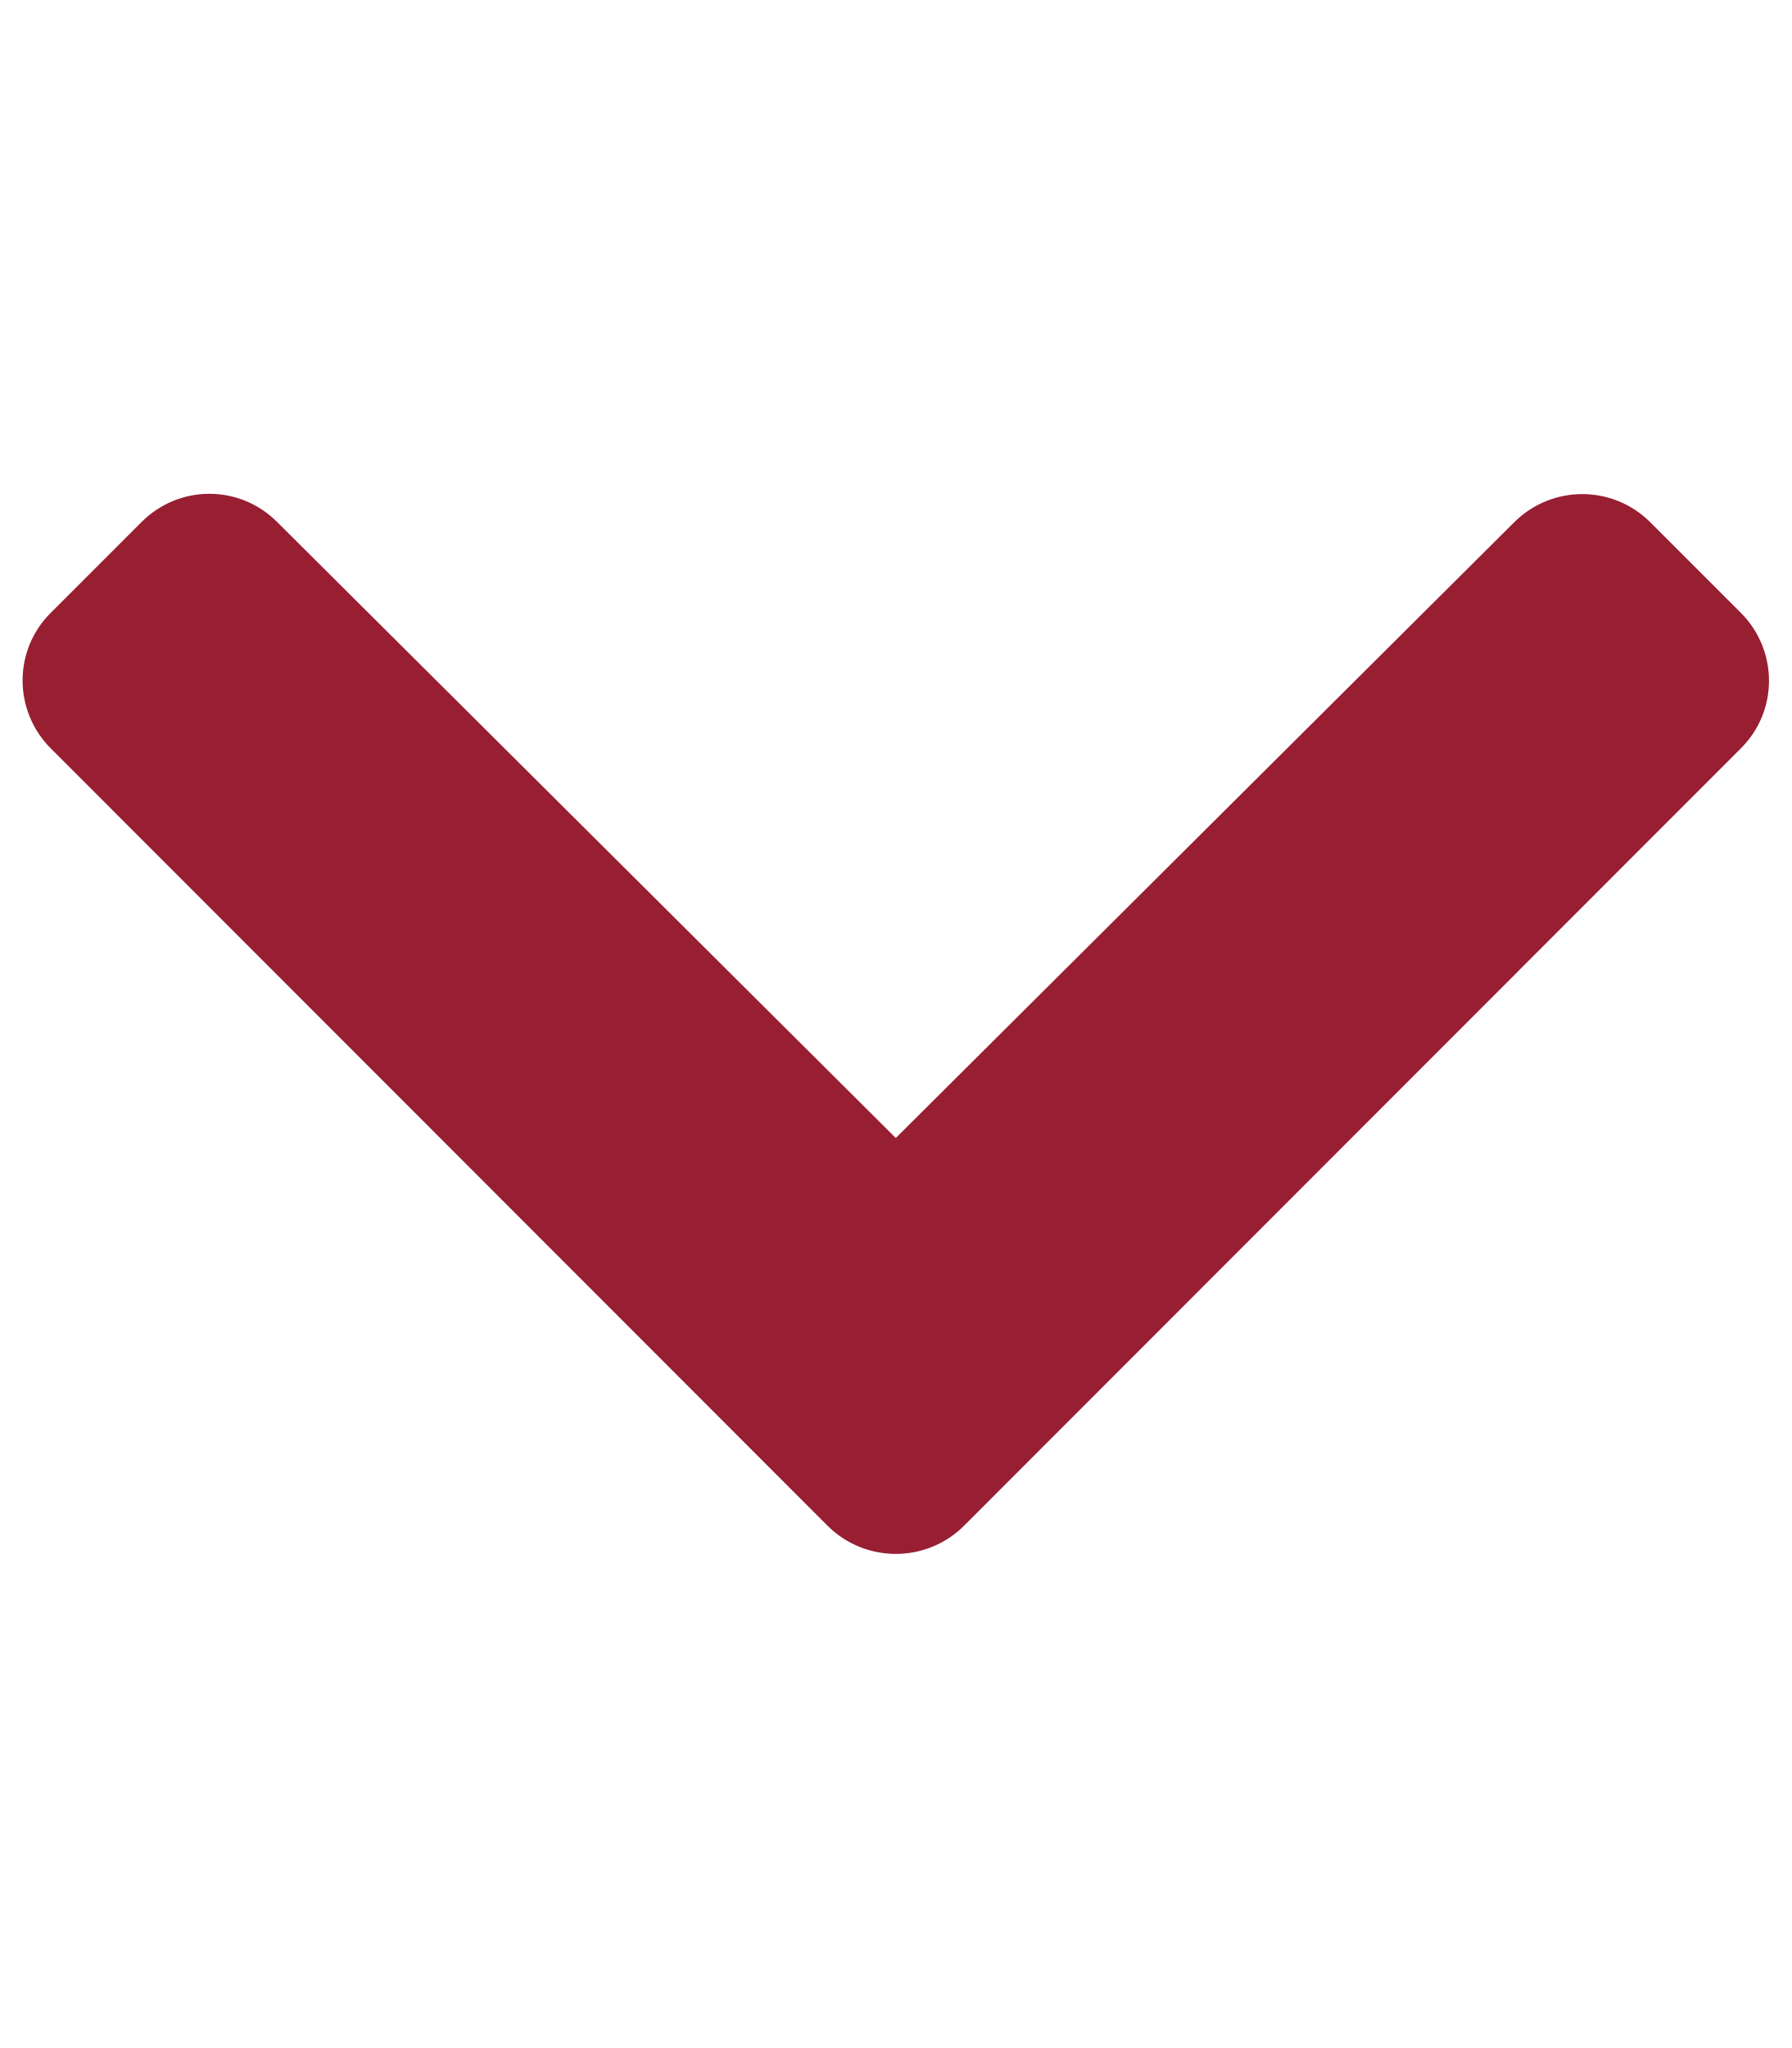
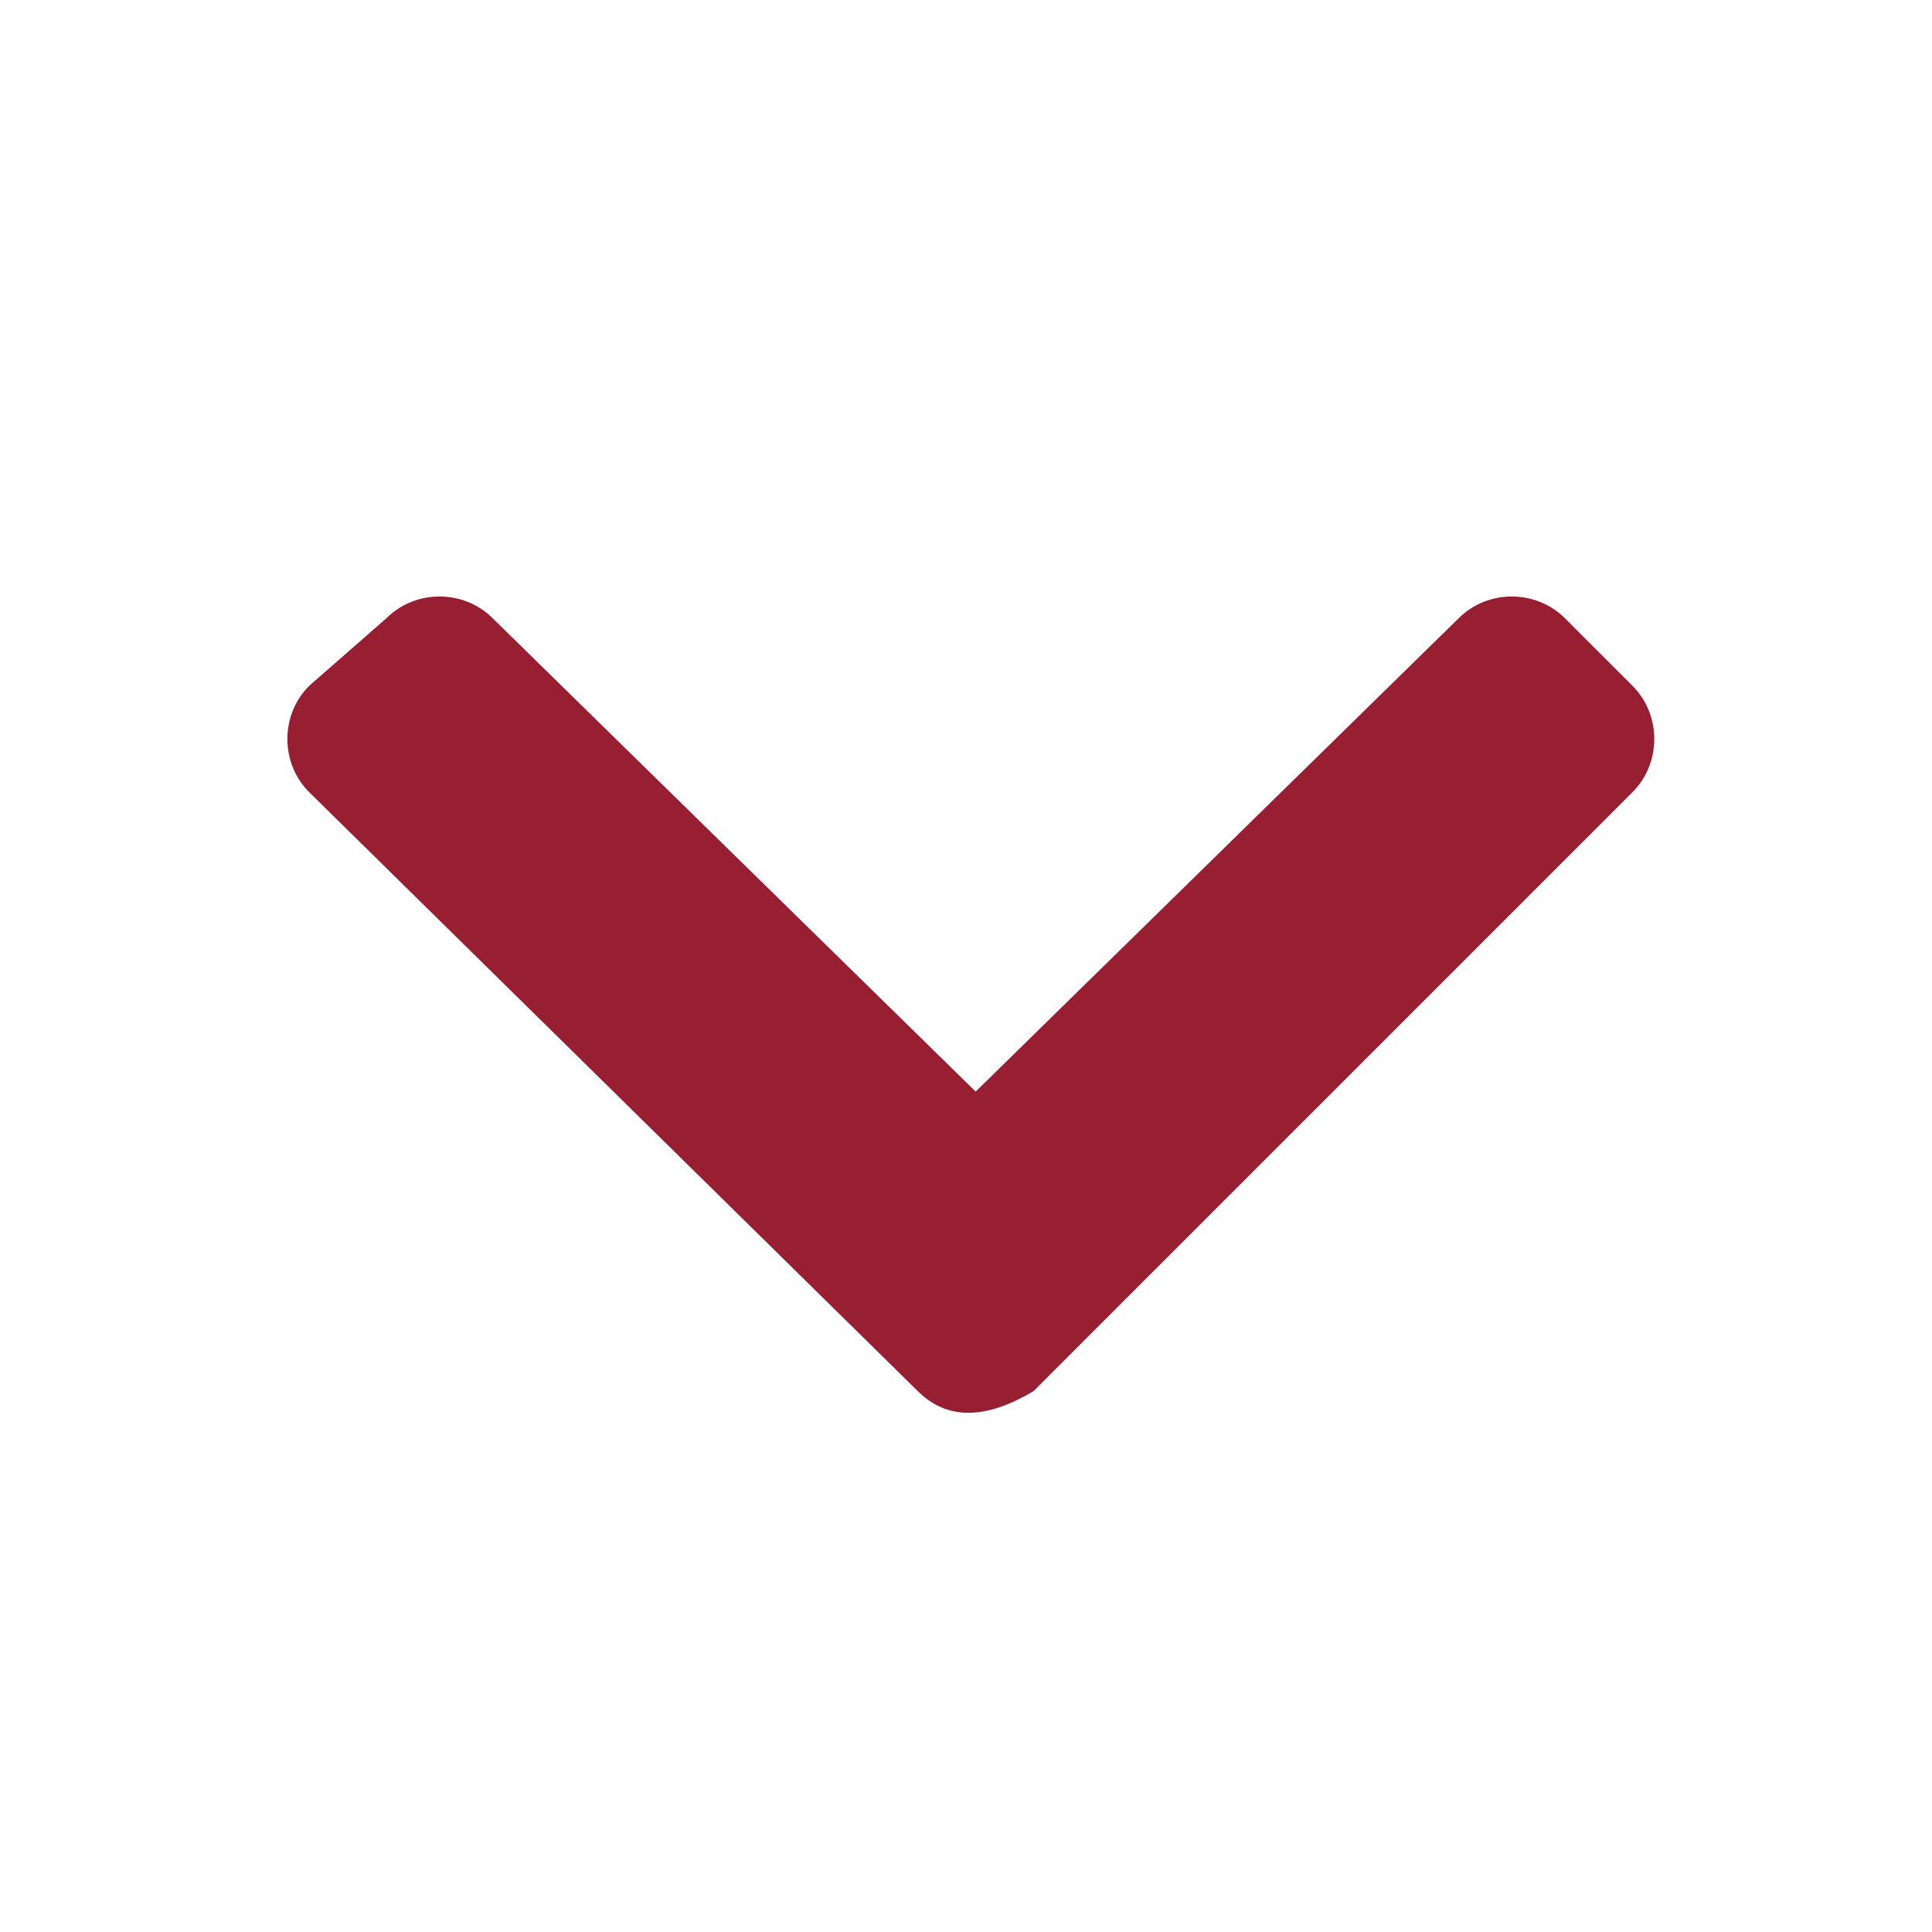
- <svg xmlns="http://www.w3.org/2000/svg" version="1.1" id="Layer_1" focusable="false" x="0px" y="0px" viewBox="0 0 448 512" style="enable-background:new 0 0 448 512;" xml:space="preserve">
+ <svg xmlns="http://www.w3.org/2000/svg" version="1.1" id="Layer_1" x="0px" y="0px" viewBox="0 0 20 20" style="enable-background:new 0 0 20 20;" xml:space="preserve">
  <style type="text/css">
	.st0{fill:#981E32;}
</style>
-   <path class="st0" d="M207,381.5L12.7,187.1c-9.4-9.4-9.4-24.6,0-33.9l22.7-22.7c9.4-9.4,24.5-9.4,33.9,0l154.7,154l154.7-154  c9.4-9.3,24.5-9.3,33.9,0l22.7,22.7c9.4,9.4,9.4,24.6,0,33.9L241,381.5C231.6,390.8,216.4,390.8,207,381.5L207,381.5z" />
+   <path class="st0" d="M9.5,14.4L3.2,8.2c-0.3-0.3-0.3-0.8,0-1.1L4,6.4c0.3-0.3,0.8-0.3,1.1,0l5,4.9l5-4.9c0.3-0.3,0.8-0.3,1.1,0  l0.7,0.7c0.3,0.3,0.3,0.8,0,1.1l-6.2,6.2C10.2,14.7,9.8,14.7,9.5,14.4L9.5,14.4z" />
</svg>
